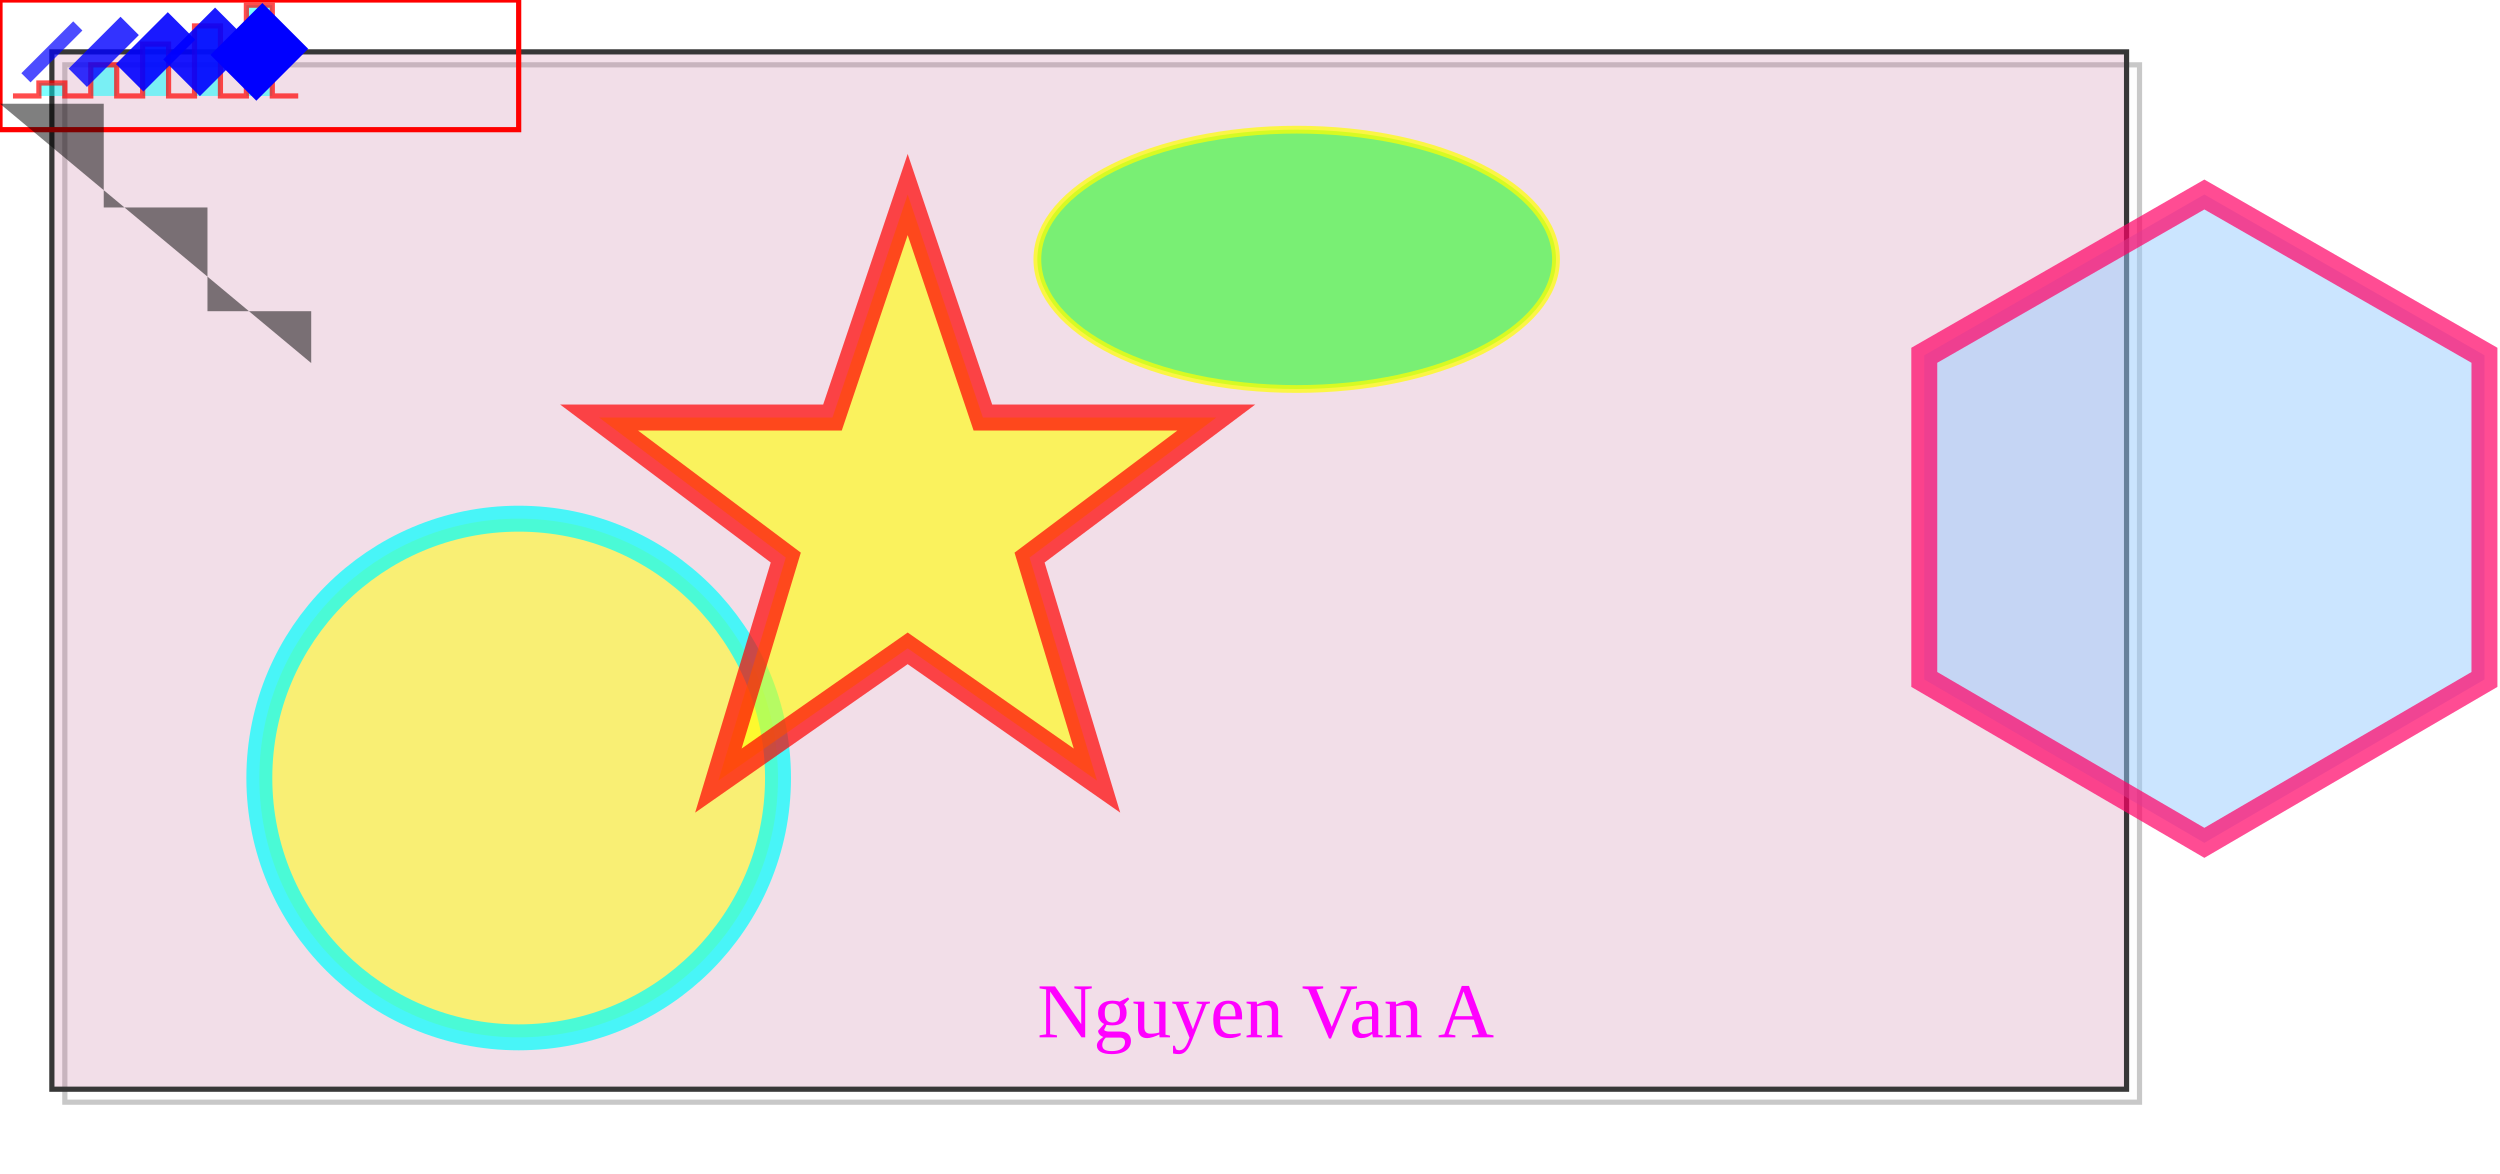
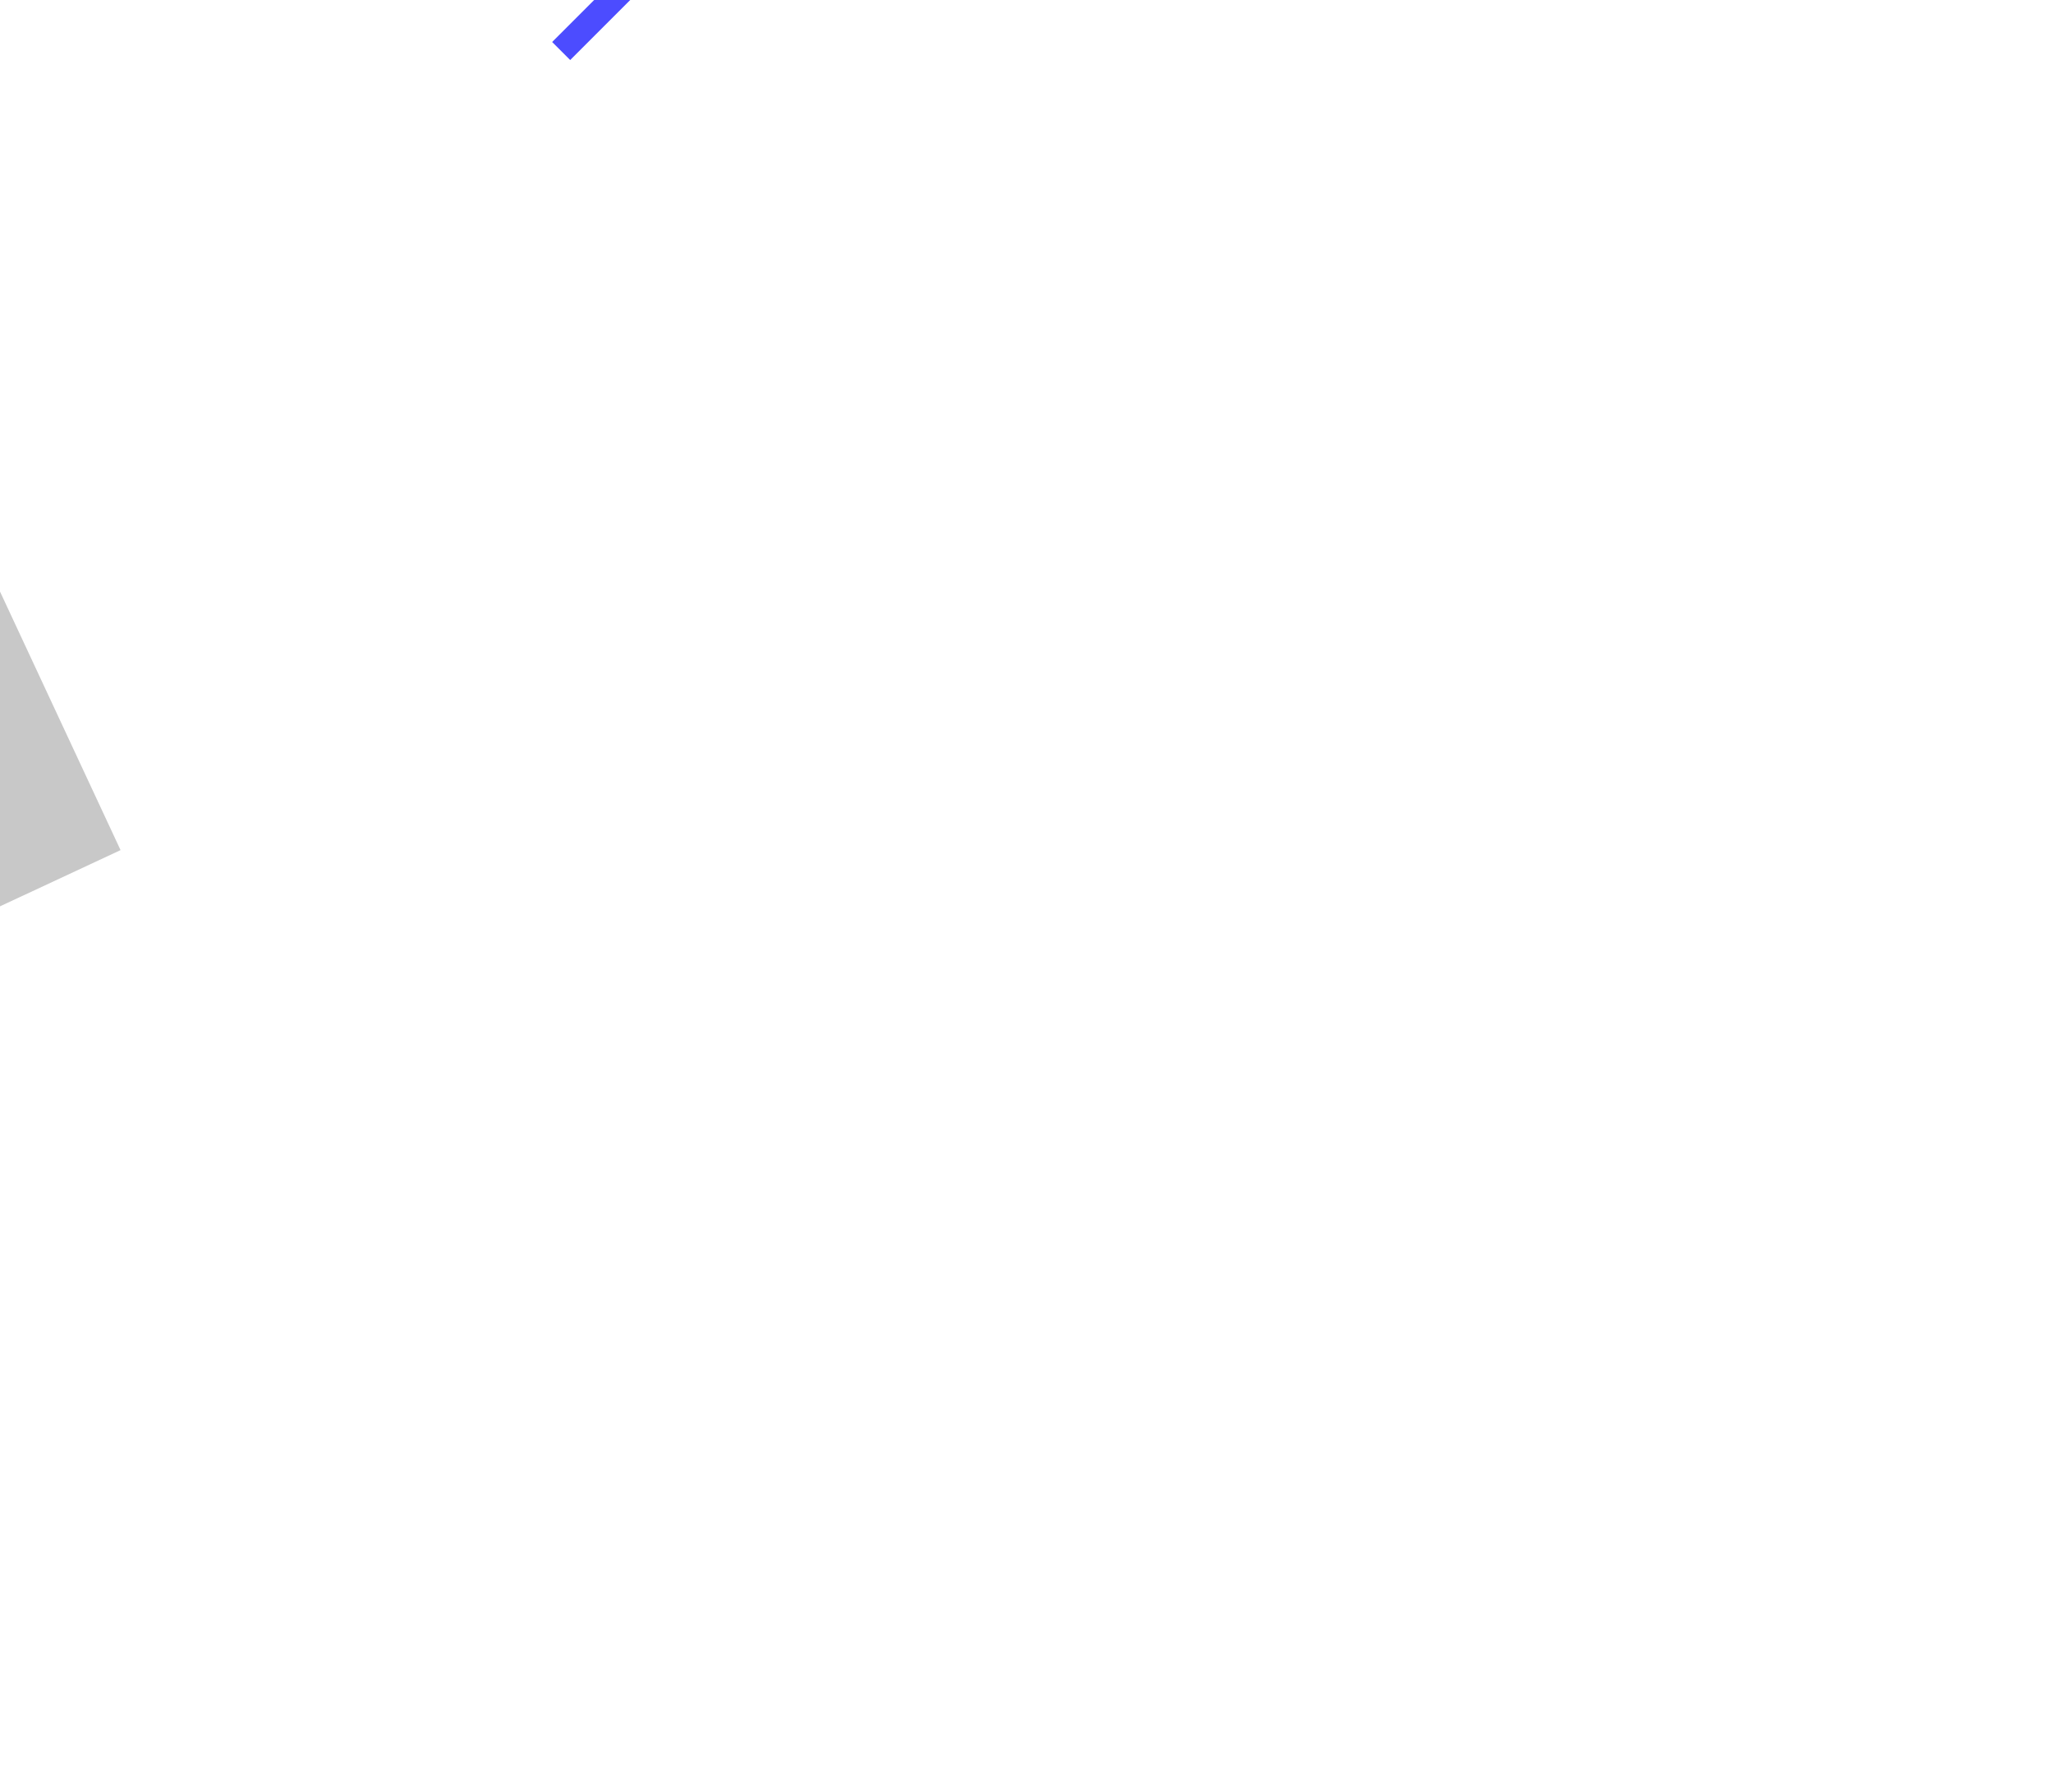
<svg xmlns="http://www.w3.org/2000/svg">
-   <rect fill-opacity="0.01" stroke="rgb(200,200,200)" stroke-width="2" x="25" y="25" width="800" height="400" />
-   <rect fill-opacity="0.2" fill="rgb(200,100,150)" stroke="rgb(55,55,55)" stroke-width="2" x="20" y="20" width="800" height="400" />
-   <text x="0" y="0" fill="rgb(0,0,255)" font-size="40">SVG Demo</text>
-   <rect fill-opacity="0" x="0" y="0" width="200" height="50" stroke="rgb(255,0,0)" stroke-width="2" />
-   <text x="400" y="400" fill="rgb(255,0,255)" font-size="30">Nguyen Van A</text>
-   <circle cx="200" cy="300" r="100" fill="rgb(255, 255, 0)" stroke="rgb(0, 255, 255)" stroke-width="10" stroke-opacity="0.7" fill-opacity="0.5" />
-   <polyline stroke="rgb(255, 0, 0)" stroke-width="2" stroke-opacity="0.7" fill="rgb(0, 255, 255)" fill-opacity="0.5" points="5,37 15,37 15,32 25,32 25,37 35,37 35,25 45,25 45,37 55,37 55,17 65,17 65,37 75,37 75,10 85,10 85,37 95,37 95,2 105,2 105,37 115,37" />
-   <ellipse cx="500" cy="100" rx="100" ry="50" stroke="rgb(255, 255, 0)" stroke-width="3" fill="rgb(0, 255, 0)" stroke-opacity="0.7" fill-opacity="0.5" />
-   <line x1="10" y1="30" x2="30" y2="10" stroke="rgb(0, 0, 255)" stroke-width="5" stroke-opacity="0.7" />
-   <line x1="30" y1="30" x2="50" y2="10" stroke="rgb(0, 0, 255)" stroke-width="10" stroke-opacity="0.8" />
-   <line x1="50" y1="30" x2="70" y2="10" stroke="rgb(0, 0, 255)" stroke-width="15" stroke-opacity="0.9" />
-   <line x1="70" y1="30" x2="90" y2="10" stroke="rgb(0, 0, 255)" stroke-width="20" stroke-opacity="0.9" />
-   <line x1="90" y1="30" x2="110" y2="10" stroke="rgb(0, 0, 255)" stroke-width="25" stroke-opacity="1.0" />
-   <polygon fill="rgb(153, 204, 255)" fill-opacity="0.5" stroke-width="10" stroke="rgb(255, 0, 102)" stroke-opacity="0.7" points="850,75 958,137 958,262 850,325 742,262 742,137" />
-   <polygon fill="rgb(255, 255, 0)" fill-opacity="0.6" stroke-width="10" stroke="rgb(255, 0, 0)" stroke-opacity="0.7" points="350,75 379,161 469,161 397,215 423,301 350,250 277,301 303,215 231,161 321,161" />
-   <polyline points="0,40 40,40 40,80 80,80 80,120 120,120 120,140" fill-opacity="0.5" />
+   <rect fill-opacity="1" fill="rgb(200,200,200)" stroke="rgb(200,200,200)" stroke-width="2" x="60" y="50" width="100" height="200" transform="rotate(65)" />
+   <line x1="10" y1="30" x2="30" y2="10" stroke="rgb(0, 0, 255)" stroke-width="5" stroke-opacity="0.7" transform="translate(100,-20)" />
</svg>
